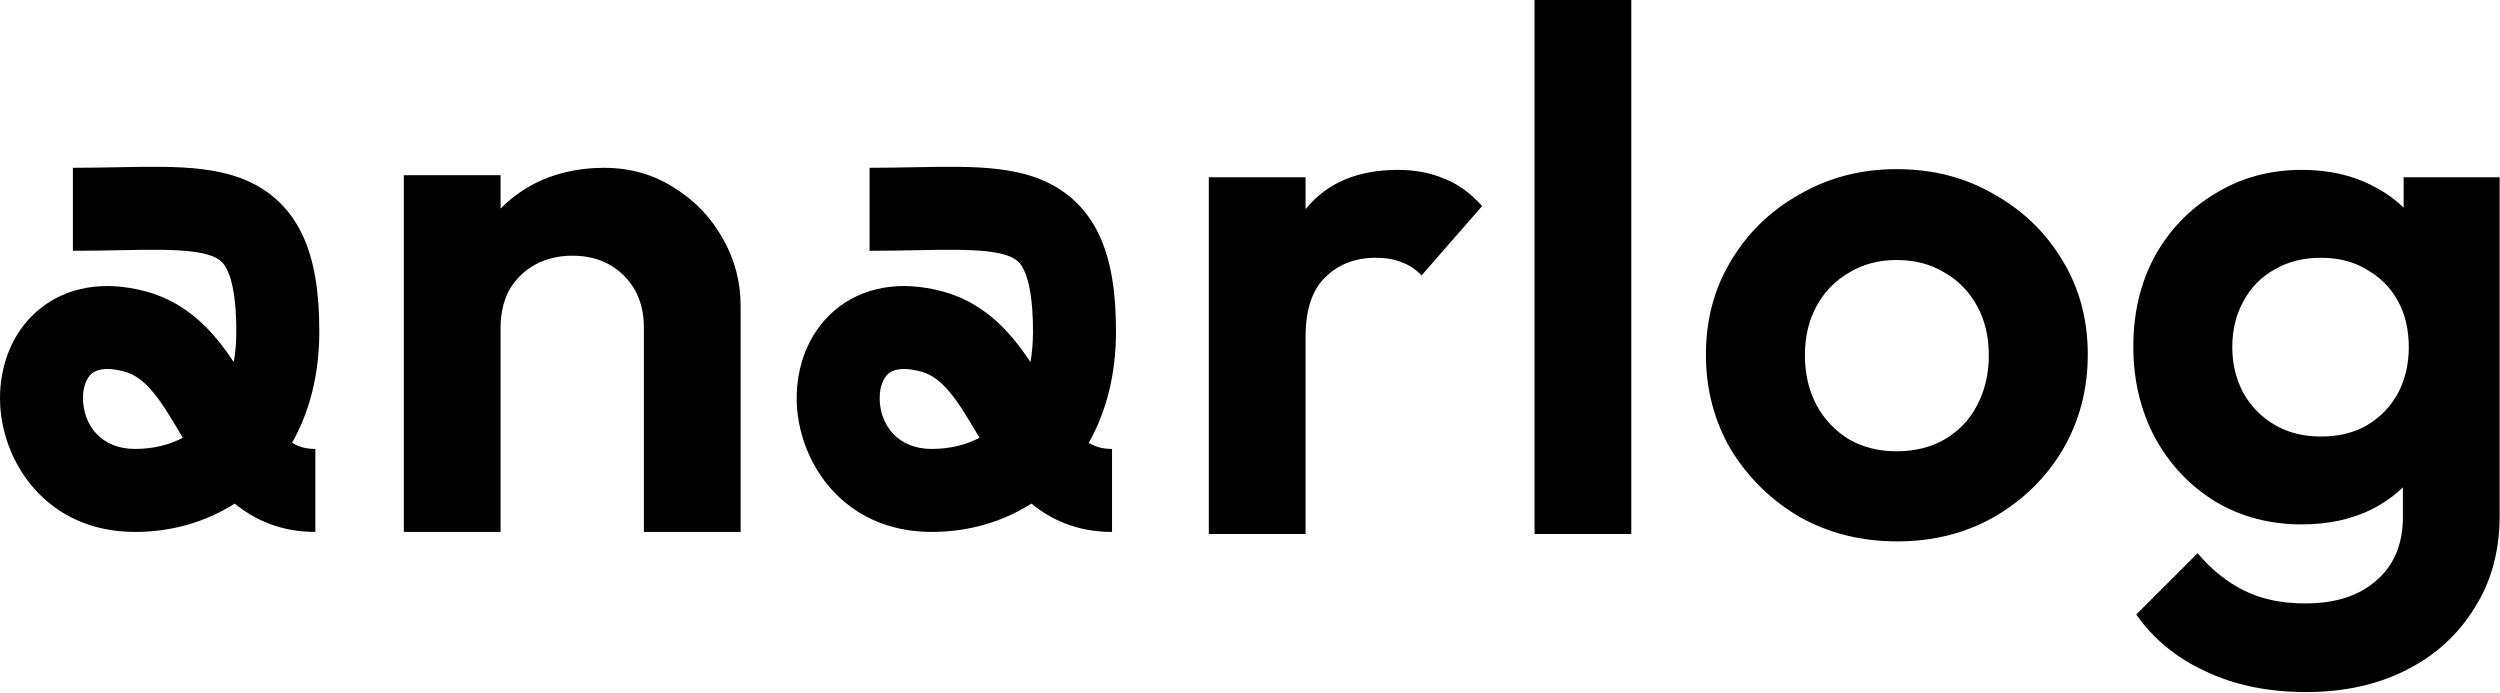
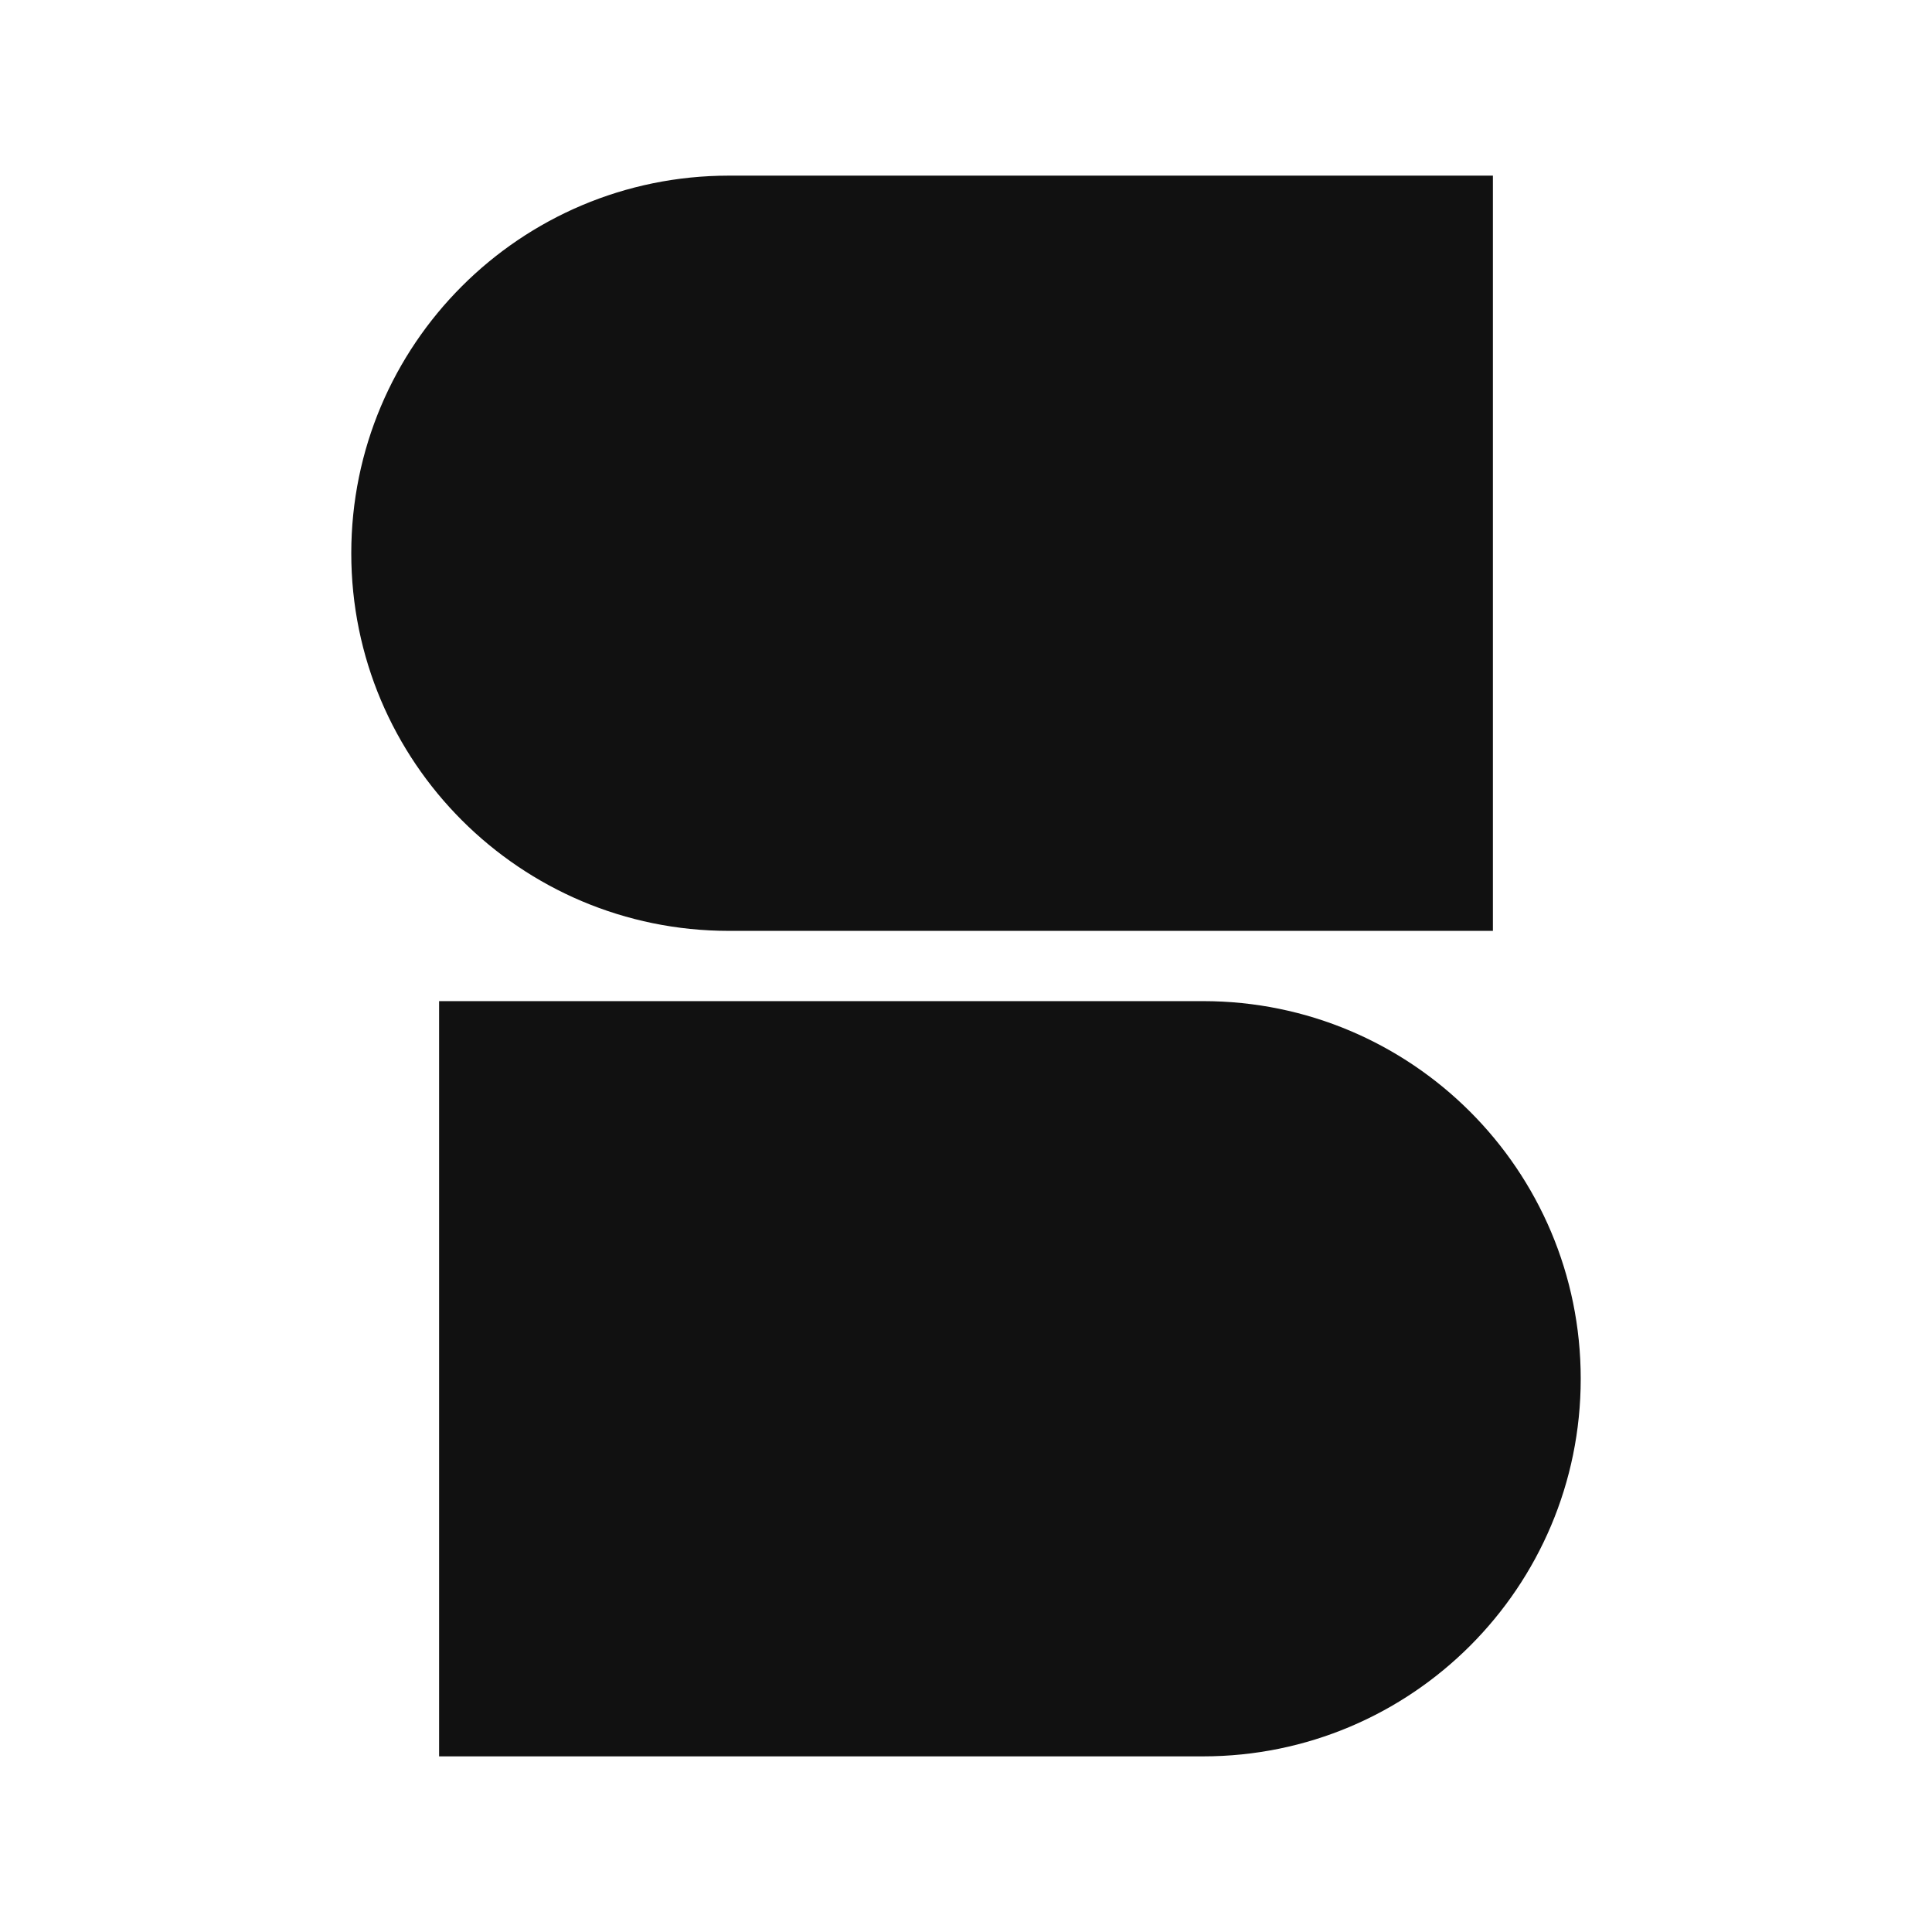
- <svg xmlns="http://www.w3.org/2000/svg" width="1205" height="334" viewBox="0 0 1205 334" fill="none">
-   <path d="M18.163 149.721C31.759 138.071 50.28 135.096 70.23 140.442C85.714 144.592 96.594 153.887 104.637 163.586C107.515 167.056 110.192 170.797 112.669 174.541C113.465 170.055 113.905 165.137 113.905 159.76C113.905 143.781 111.862 135.005 109.565 130.209C107.772 126.465 105.679 124.694 101.932 123.308C97.067 121.509 89.688 120.561 77.716 120.414C64.807 120.255 53.309 120.879 35.134 120.879V80.879C49.428 80.879 66.51 80.272 78.208 80.417C90.844 80.573 104.099 81.461 115.809 85.793C128.638 90.538 139.061 99.192 145.641 112.931C151.717 125.618 153.905 141.381 153.905 159.76C153.905 180.288 149.3 198.446 140.772 213.409C144.143 215.498 147.711 216.391 152 216.391V256.391C135.341 256.391 122.811 250.627 113.12 242.718C98.879 251.856 82.214 256.391 65.053 256.391C21.967 256.391 0.11 221.954 0 192.082C-0.054 177.123 5.187 160.84 18.163 149.721ZM59.876 179.08C49.636 176.336 45.592 178.894 44.19 180.095C42.168 181.828 39.978 185.714 40 191.935C40.046 204.424 48.38 216.391 65.053 216.391C73.617 216.391 81.43 214.507 88.139 211.007C82.71 201.967 78.732 195.009 73.847 189.119C69.124 183.423 64.816 180.404 59.876 179.08Z" fill="black" />
-   <path d="M310.348 256.391V157.779C310.348 147.573 307.144 139.267 300.736 132.859C294.328 126.451 286.022 123.247 275.816 123.247C269.171 123.247 263.238 124.671 258.016 127.519C252.795 130.367 248.642 134.401 245.556 139.623C242.708 144.844 241.284 150.896 241.284 157.779L223.128 148.523C223.128 134.995 225.976 123.247 231.672 113.279C237.606 103.073 245.675 95.123 255.88 89.427C266.323 83.731 278.071 80.883 291.124 80.883C303.703 80.883 314.976 84.087 324.944 90.495C334.912 96.665 342.744 104.853 348.44 115.059C354.136 125.027 356.984 135.825 356.984 147.455V256.391H310.348ZM194.648 256.391V84.443H241.284V256.391H194.648Z" fill="black" />
-   <path d="M582.648 257.391V85.443H629.284V257.391H582.648ZM629.284 162.339L611.128 150.235C613.264 129.112 619.435 112.499 629.64 100.395C639.846 88.053 654.56 81.883 673.784 81.883C682.091 81.883 689.567 83.307 696.212 86.155C702.858 88.766 708.91 93.156 714.368 99.327L685.176 132.791C682.566 129.943 679.362 127.807 675.564 126.383C672.004 124.959 667.851 124.247 663.104 124.247C653.136 124.247 644.948 127.451 638.54 133.859C632.37 140.029 629.284 149.523 629.284 162.339Z" fill="black" />
-   <path d="M739.648 257.388V0H786.284V257.388H739.648Z" fill="black" />
-   <path d="M914.461 260.951C897.135 260.951 881.471 257.035 867.469 249.203C853.703 241.134 842.667 230.335 834.361 216.807C826.291 203.042 822.257 187.734 822.257 170.883C822.257 154.033 826.291 138.962 834.361 125.671C842.43 112.143 853.466 101.463 867.469 93.631C881.471 85.562 897.017 81.527 914.105 81.527C931.667 81.527 947.331 85.562 961.097 93.631C975.099 101.463 986.135 112.143 994.205 125.671C1002.27 138.962 1006.31 154.033 1006.31 170.883C1006.31 187.734 1002.27 203.042 994.205 216.807C986.135 230.335 975.099 241.134 961.097 249.203C947.331 257.035 931.786 260.951 914.461 260.951ZM914.105 217.519C922.886 217.519 930.599 215.621 937.245 211.823C944.127 207.789 949.349 202.33 952.909 195.447C956.706 188.327 958.605 180.258 958.605 171.239C958.605 162.221 956.706 154.27 952.909 147.387C949.111 140.505 943.89 135.165 937.245 131.367C930.599 127.333 922.886 125.315 914.105 125.315C905.561 125.315 897.966 127.333 891.321 131.367C884.675 135.165 879.454 140.505 875.657 147.387C871.859 154.27 869.961 162.221 869.961 171.239C869.961 180.258 871.859 188.327 875.657 195.447C879.454 202.33 884.675 207.789 891.321 211.823C897.966 215.621 905.561 217.519 914.105 217.519Z" fill="black" />
-   <path d="M1111.56 333.575C1093.29 333.575 1077.15 330.252 1063.14 323.607C1049.14 317.199 1037.99 308.061 1029.68 296.195L1059.23 266.647C1065.87 274.479 1073.23 280.412 1081.3 284.447C1089.61 288.719 1099.58 290.855 1111.2 290.855C1125.68 290.855 1137.07 287.176 1145.38 279.819C1153.92 272.461 1158.2 262.256 1158.2 249.203V206.127L1166.03 168.391L1158.55 130.655V85.443H1204.83V248.491C1204.83 265.579 1200.8 280.412 1192.73 292.991C1184.9 305.807 1173.98 315.775 1159.98 322.895C1145.97 330.015 1129.84 333.575 1111.56 333.575ZM1109.42 252.763C1094 252.763 1080.11 249.084 1067.77 241.727C1055.43 234.132 1045.7 223.808 1038.58 210.755C1031.7 197.701 1028.26 183.105 1028.26 166.967C1028.26 150.828 1031.7 136.351 1038.58 123.535C1045.7 110.719 1055.43 100.632 1067.77 93.275C1080.11 85.68 1094 81.883 1109.42 81.883C1122.24 81.883 1133.51 84.375 1143.24 89.359C1153.21 94.343 1161.04 101.225 1166.74 110.007C1172.44 118.551 1175.52 128.637 1176 140.267V194.379C1175.52 205.771 1172.32 215.976 1166.38 224.995C1160.69 233.776 1152.86 240.659 1142.89 245.643C1133.16 250.389 1122 252.763 1109.42 252.763ZM1118.68 210.399C1127.22 210.399 1134.58 208.619 1140.75 205.059C1147.16 201.261 1152.14 196.159 1155.7 189.751C1159.26 183.105 1161.04 175.629 1161.04 167.323C1161.04 158.779 1159.26 151.303 1155.7 144.895C1152.14 138.487 1147.16 133.503 1140.75 129.943C1134.58 126.145 1127.22 124.247 1118.68 124.247C1110.14 124.247 1102.66 126.145 1096.25 129.943C1089.84 133.503 1084.86 138.605 1081.3 145.251C1077.74 151.659 1075.96 159.016 1075.96 167.323C1075.96 175.392 1077.74 182.749 1081.3 189.395C1084.86 195.803 1089.84 200.905 1096.25 204.703C1102.66 208.5 1110.14 210.399 1118.68 210.399Z" fill="black" />
-   <path d="M402.163 149.721C415.759 138.071 434.28 135.096 454.23 140.442C469.714 144.592 480.594 153.887 488.637 163.586C491.515 167.056 494.192 170.797 496.669 174.541C497.465 170.055 497.905 165.137 497.905 159.76C497.905 143.781 495.862 135.005 493.565 130.209C491.772 126.465 489.679 124.694 485.932 123.308C481.067 121.509 473.688 120.561 461.716 120.414C448.807 120.255 437.309 120.879 419.134 120.879V80.879C433.428 80.879 450.51 80.272 462.208 80.417C474.844 80.573 488.099 81.461 499.809 85.793C512.638 90.538 523.061 99.192 529.641 112.931C535.717 125.618 537.905 141.381 537.905 159.76C537.905 180.288 533.3 198.446 524.772 213.409C528.143 215.498 531.711 216.391 536 216.391V256.391C519.341 256.391 506.811 250.627 497.12 242.718C482.879 251.856 466.214 256.391 449.053 256.391C405.967 256.391 384.11 221.954 384 192.082C383.946 177.123 389.187 160.84 402.163 149.721ZM443.876 179.08C433.636 176.336 429.592 178.894 428.19 180.095C426.168 181.828 423.978 185.714 424 191.935C424.046 204.424 432.38 216.391 449.053 216.391C457.617 216.391 465.431 214.507 472.139 211.007C466.71 201.967 462.732 195.009 457.847 189.119C453.124 183.423 448.816 180.404 443.876 179.08Z" fill="black" />
+ <svg xmlns="http://www.w3.org/2000/svg" width="440" height="440" viewBox="100 100 440 440">
+   <g fill="#111111">
+     <path d="M266 140H440V312H266A86 86 0 0 1 266 140Z" />
+     <path d="M200 328H374A86 86 0 0 1 374 500H200Z" />
+   </g>
</svg>
